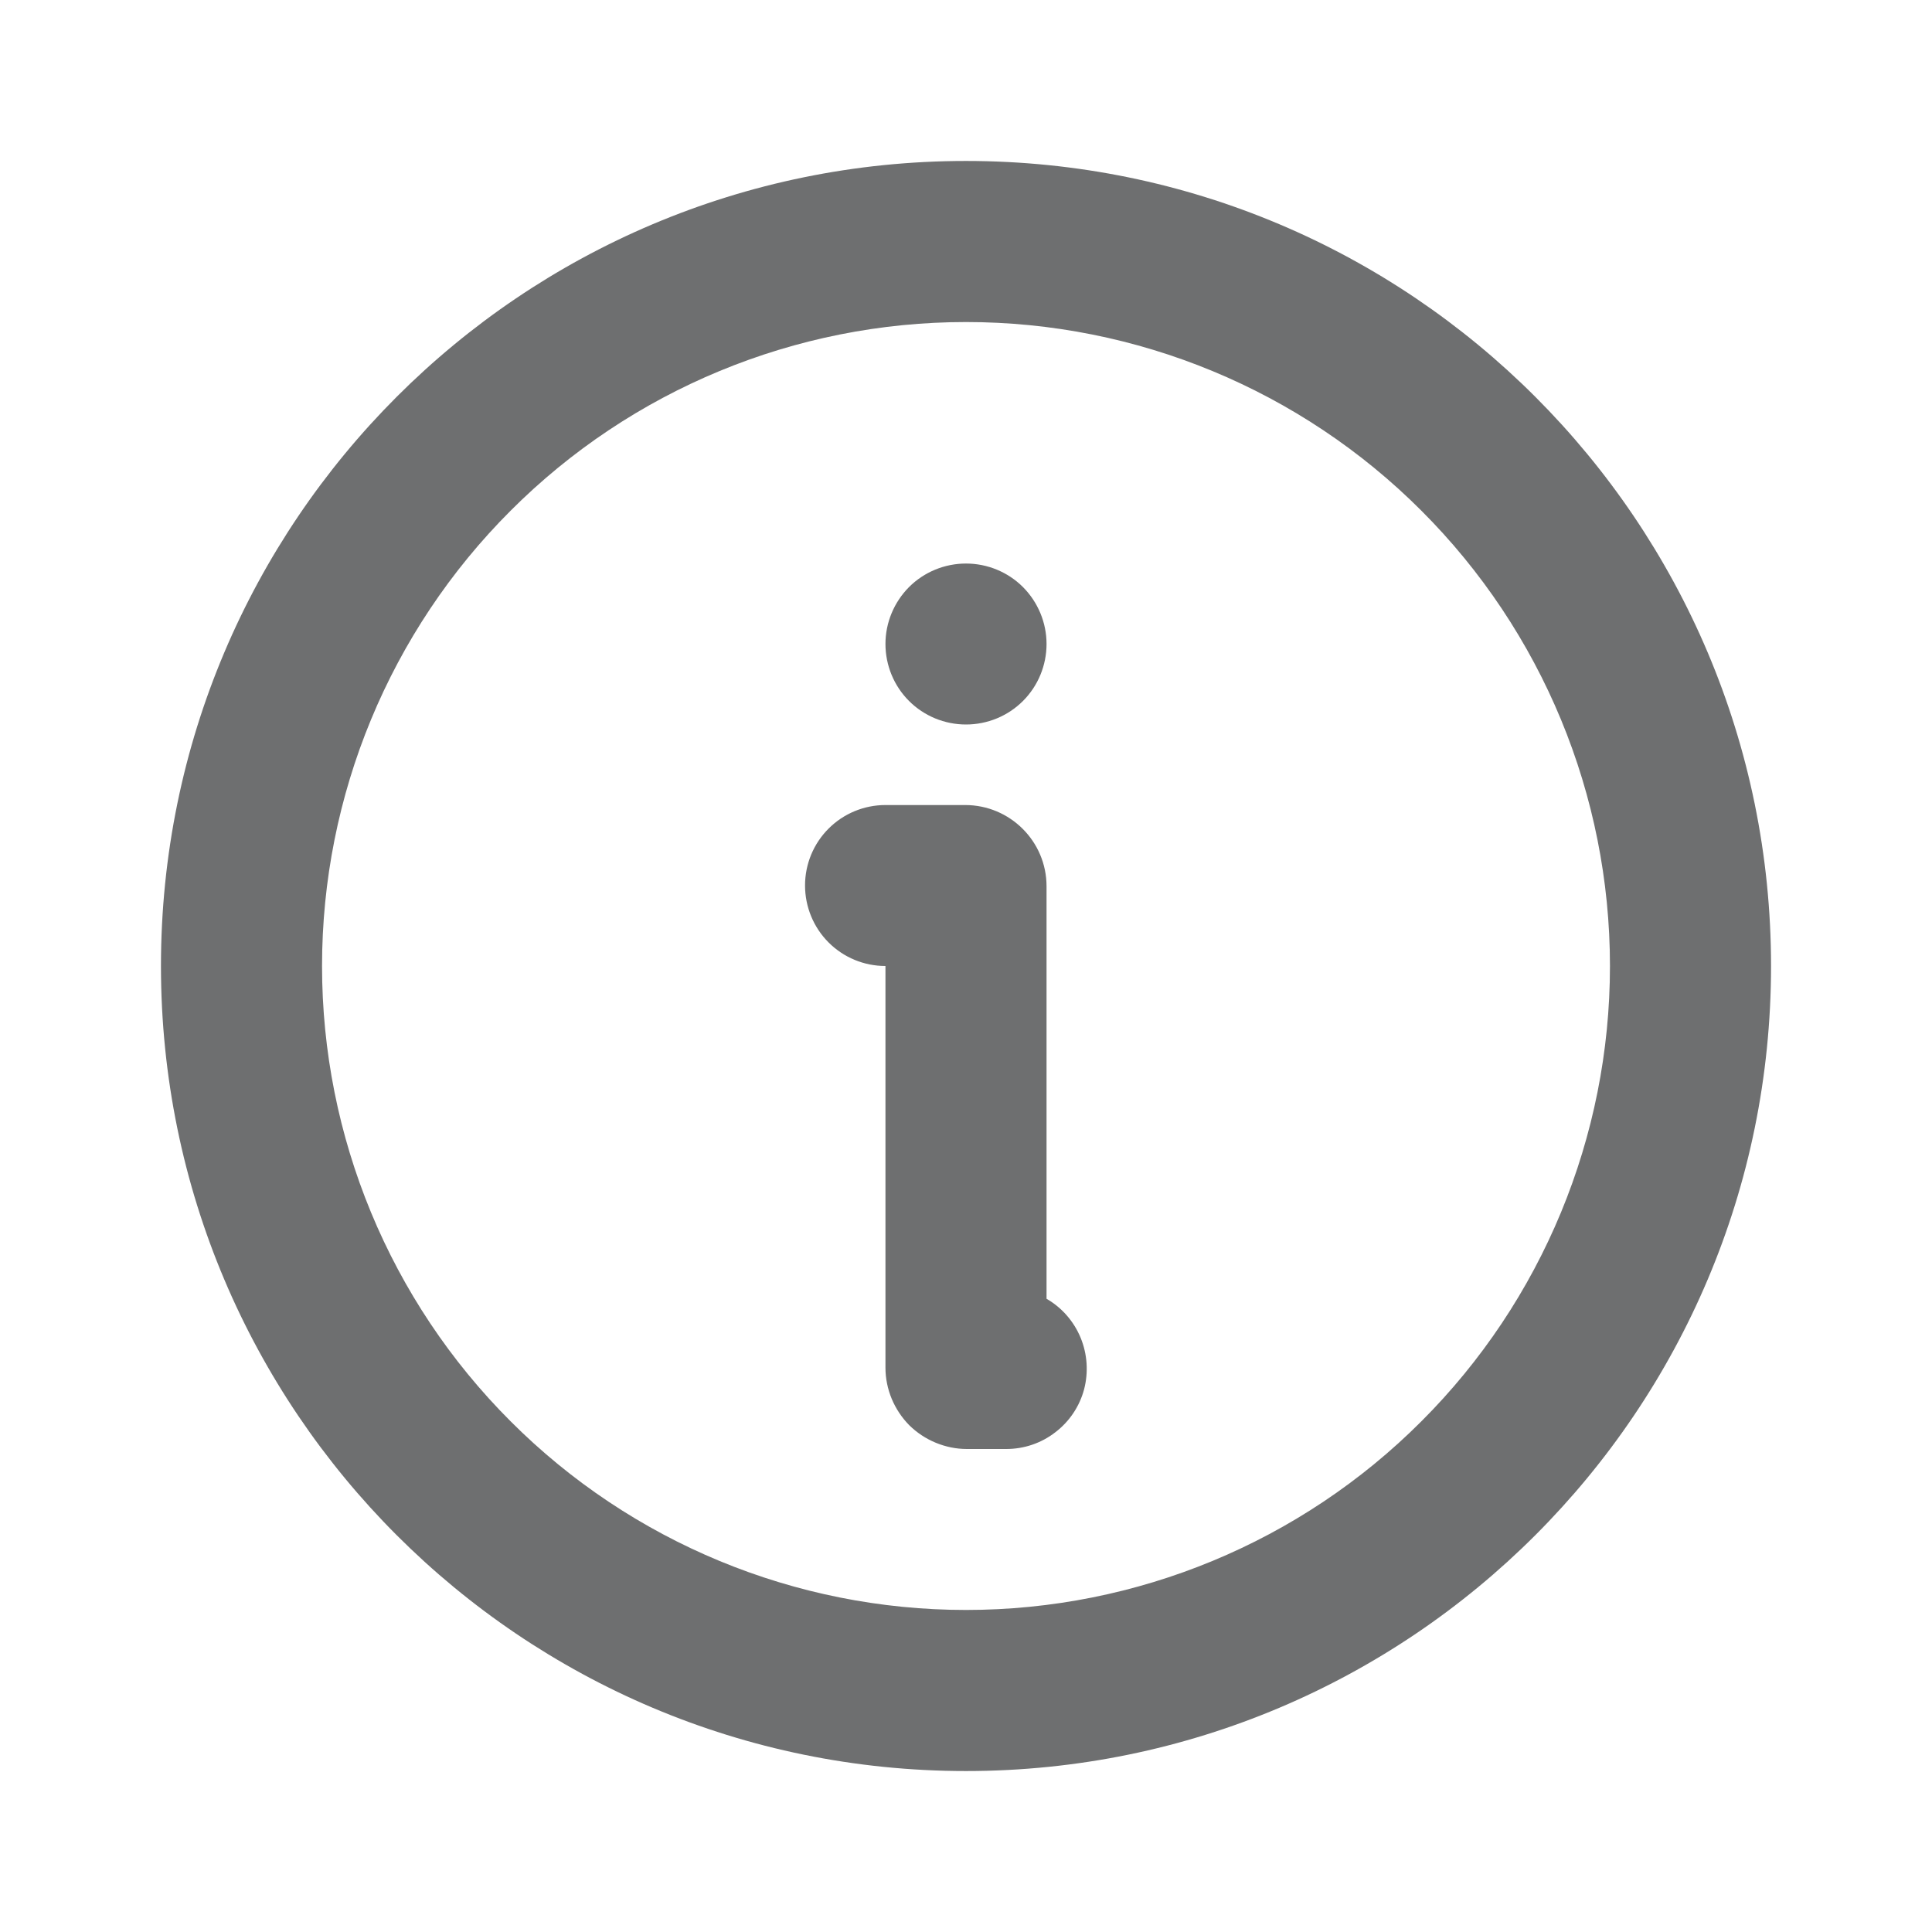
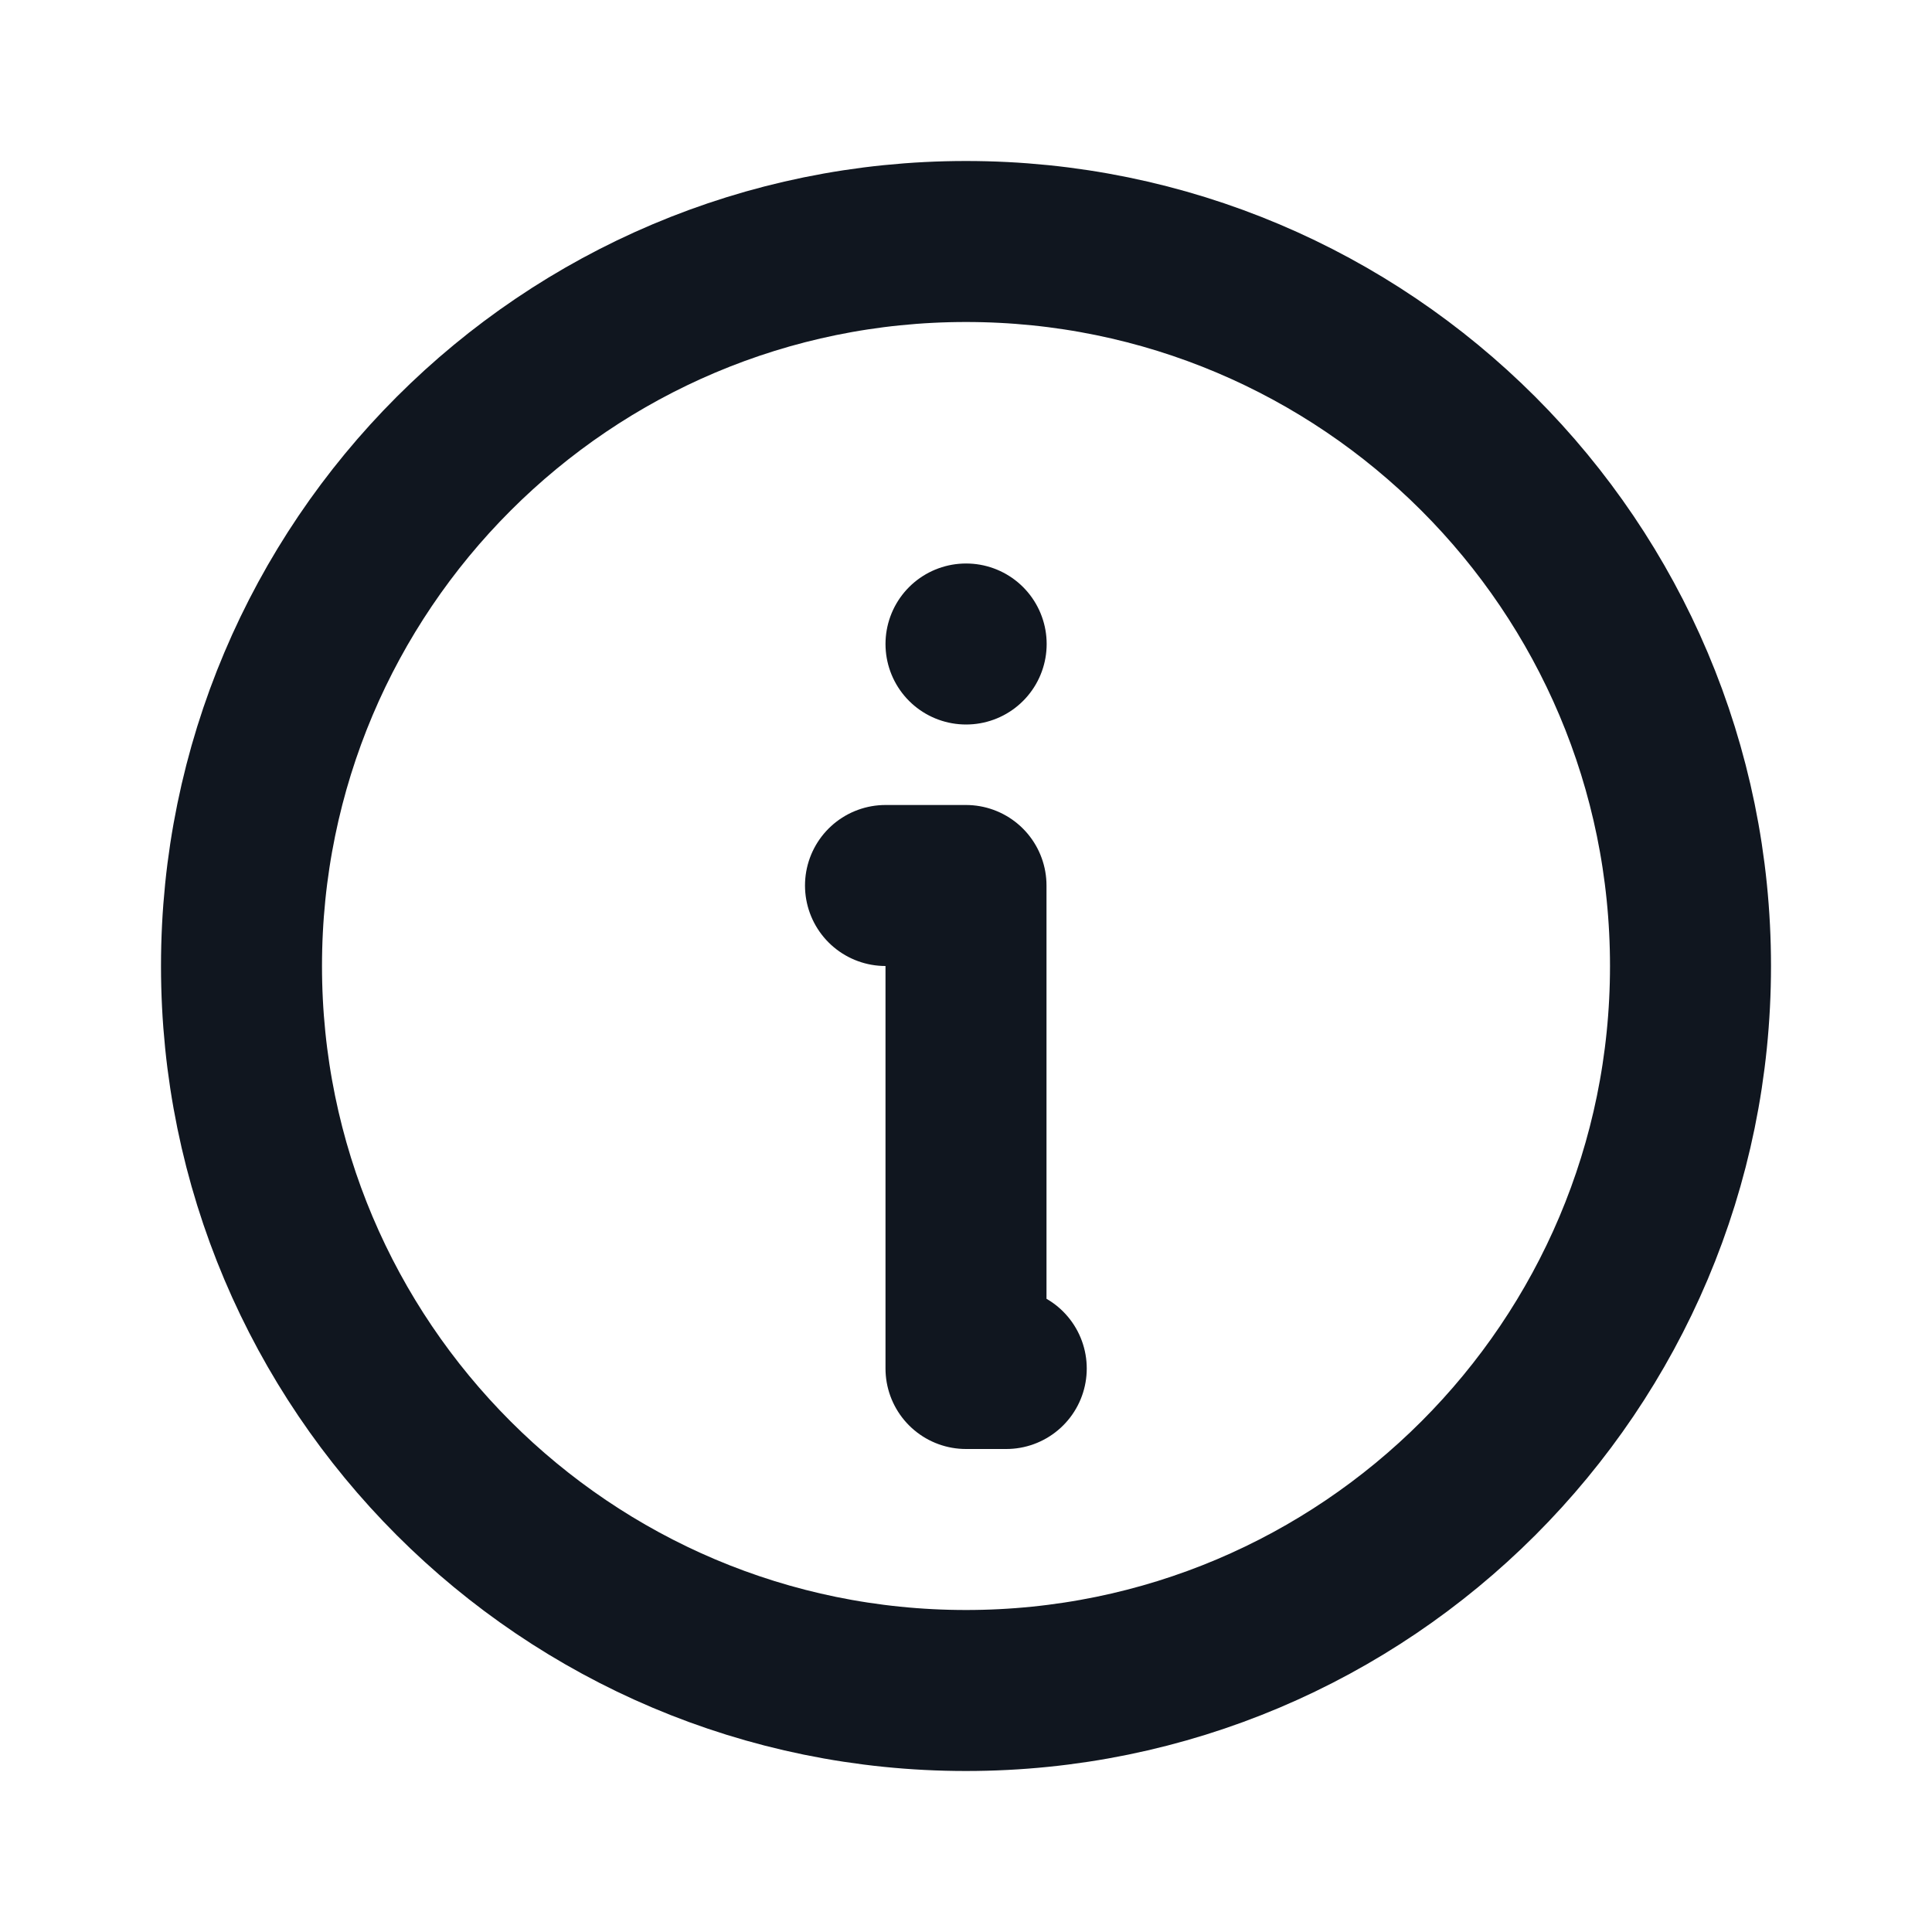
- <svg xmlns="http://www.w3.org/2000/svg" preserveAspectRatio="none" overflow="visible" style="display: block;" width="16" height="16" viewBox="0 0 16 16" fill="none">
-   <g id="Icon">
-     <path id="Outlined" d="M8 1.333C11.682 1.333 14.667 4.318 14.667 8C14.667 11.682 11.682 14.667 8 14.667C4.318 14.667 1.333 11.682 1.333 8C1.333 4.318 4.318 1.333 8 1.333ZM8 2.667C6.586 2.667 5.229 3.228 4.229 4.229C3.228 5.229 2.667 6.586 2.667 8C2.667 9.414 3.228 10.771 4.229 11.771C5.229 12.772 6.586 13.333 8 13.333C9.414 13.333 10.771 12.772 11.771 11.771C12.772 10.771 13.333 9.414 13.333 8C13.333 6.586 12.772 5.229 11.771 4.229C10.771 3.228 9.414 2.667 8 2.667ZM7.993 6.667C8.365 6.667 8.667 6.968 8.667 7.34V10.756C8.794 10.829 8.893 10.943 8.949 11.078C9.005 11.214 9.015 11.364 8.978 11.506C8.94 11.648 8.856 11.773 8.739 11.862C8.623 11.952 8.48 12 8.333 12H8.007C7.919 12 7.831 11.982 7.749 11.948C7.667 11.914 7.593 11.865 7.53 11.803C7.468 11.74 7.419 11.666 7.385 11.585C7.351 11.503 7.333 11.415 7.333 11.327V8C7.156 8 6.987 7.93 6.862 7.805C6.737 7.68 6.667 7.51 6.667 7.333C6.667 7.156 6.737 6.987 6.862 6.862C6.987 6.737 7.156 6.667 7.333 6.667H7.993ZM8 4.667C8.177 4.667 8.347 4.737 8.472 4.862C8.596 4.987 8.667 5.156 8.667 5.333C8.667 5.51 8.597 5.68 8.472 5.805C8.347 5.93 8.177 6 8 6C7.823 6 7.653 5.93 7.528 5.805C7.403 5.68 7.333 5.51 7.333 5.333C7.333 5.156 7.404 4.987 7.528 4.862C7.653 4.737 7.823 4.667 8 4.667Z" fill="#0E0F11" fill-opacity="0.6" />
-   </g>
+ <svg xmlns="http://www.w3.org/2000/svg" width="24" height="24" viewBox="0 0 24 24" fill="none">
+   <path d="M12 8H12.002M11 11H12V17H12.5M21 12C21 16.971 16.971 21 12 21C7.029 21 3 16.971 3 12C3 7.029 7.029 3 12 3C16.971 3 21 7.029 21 12Z" stroke="#10161F" stroke-width="2" stroke-linecap="round" stroke-linejoin="round" />
</svg>
